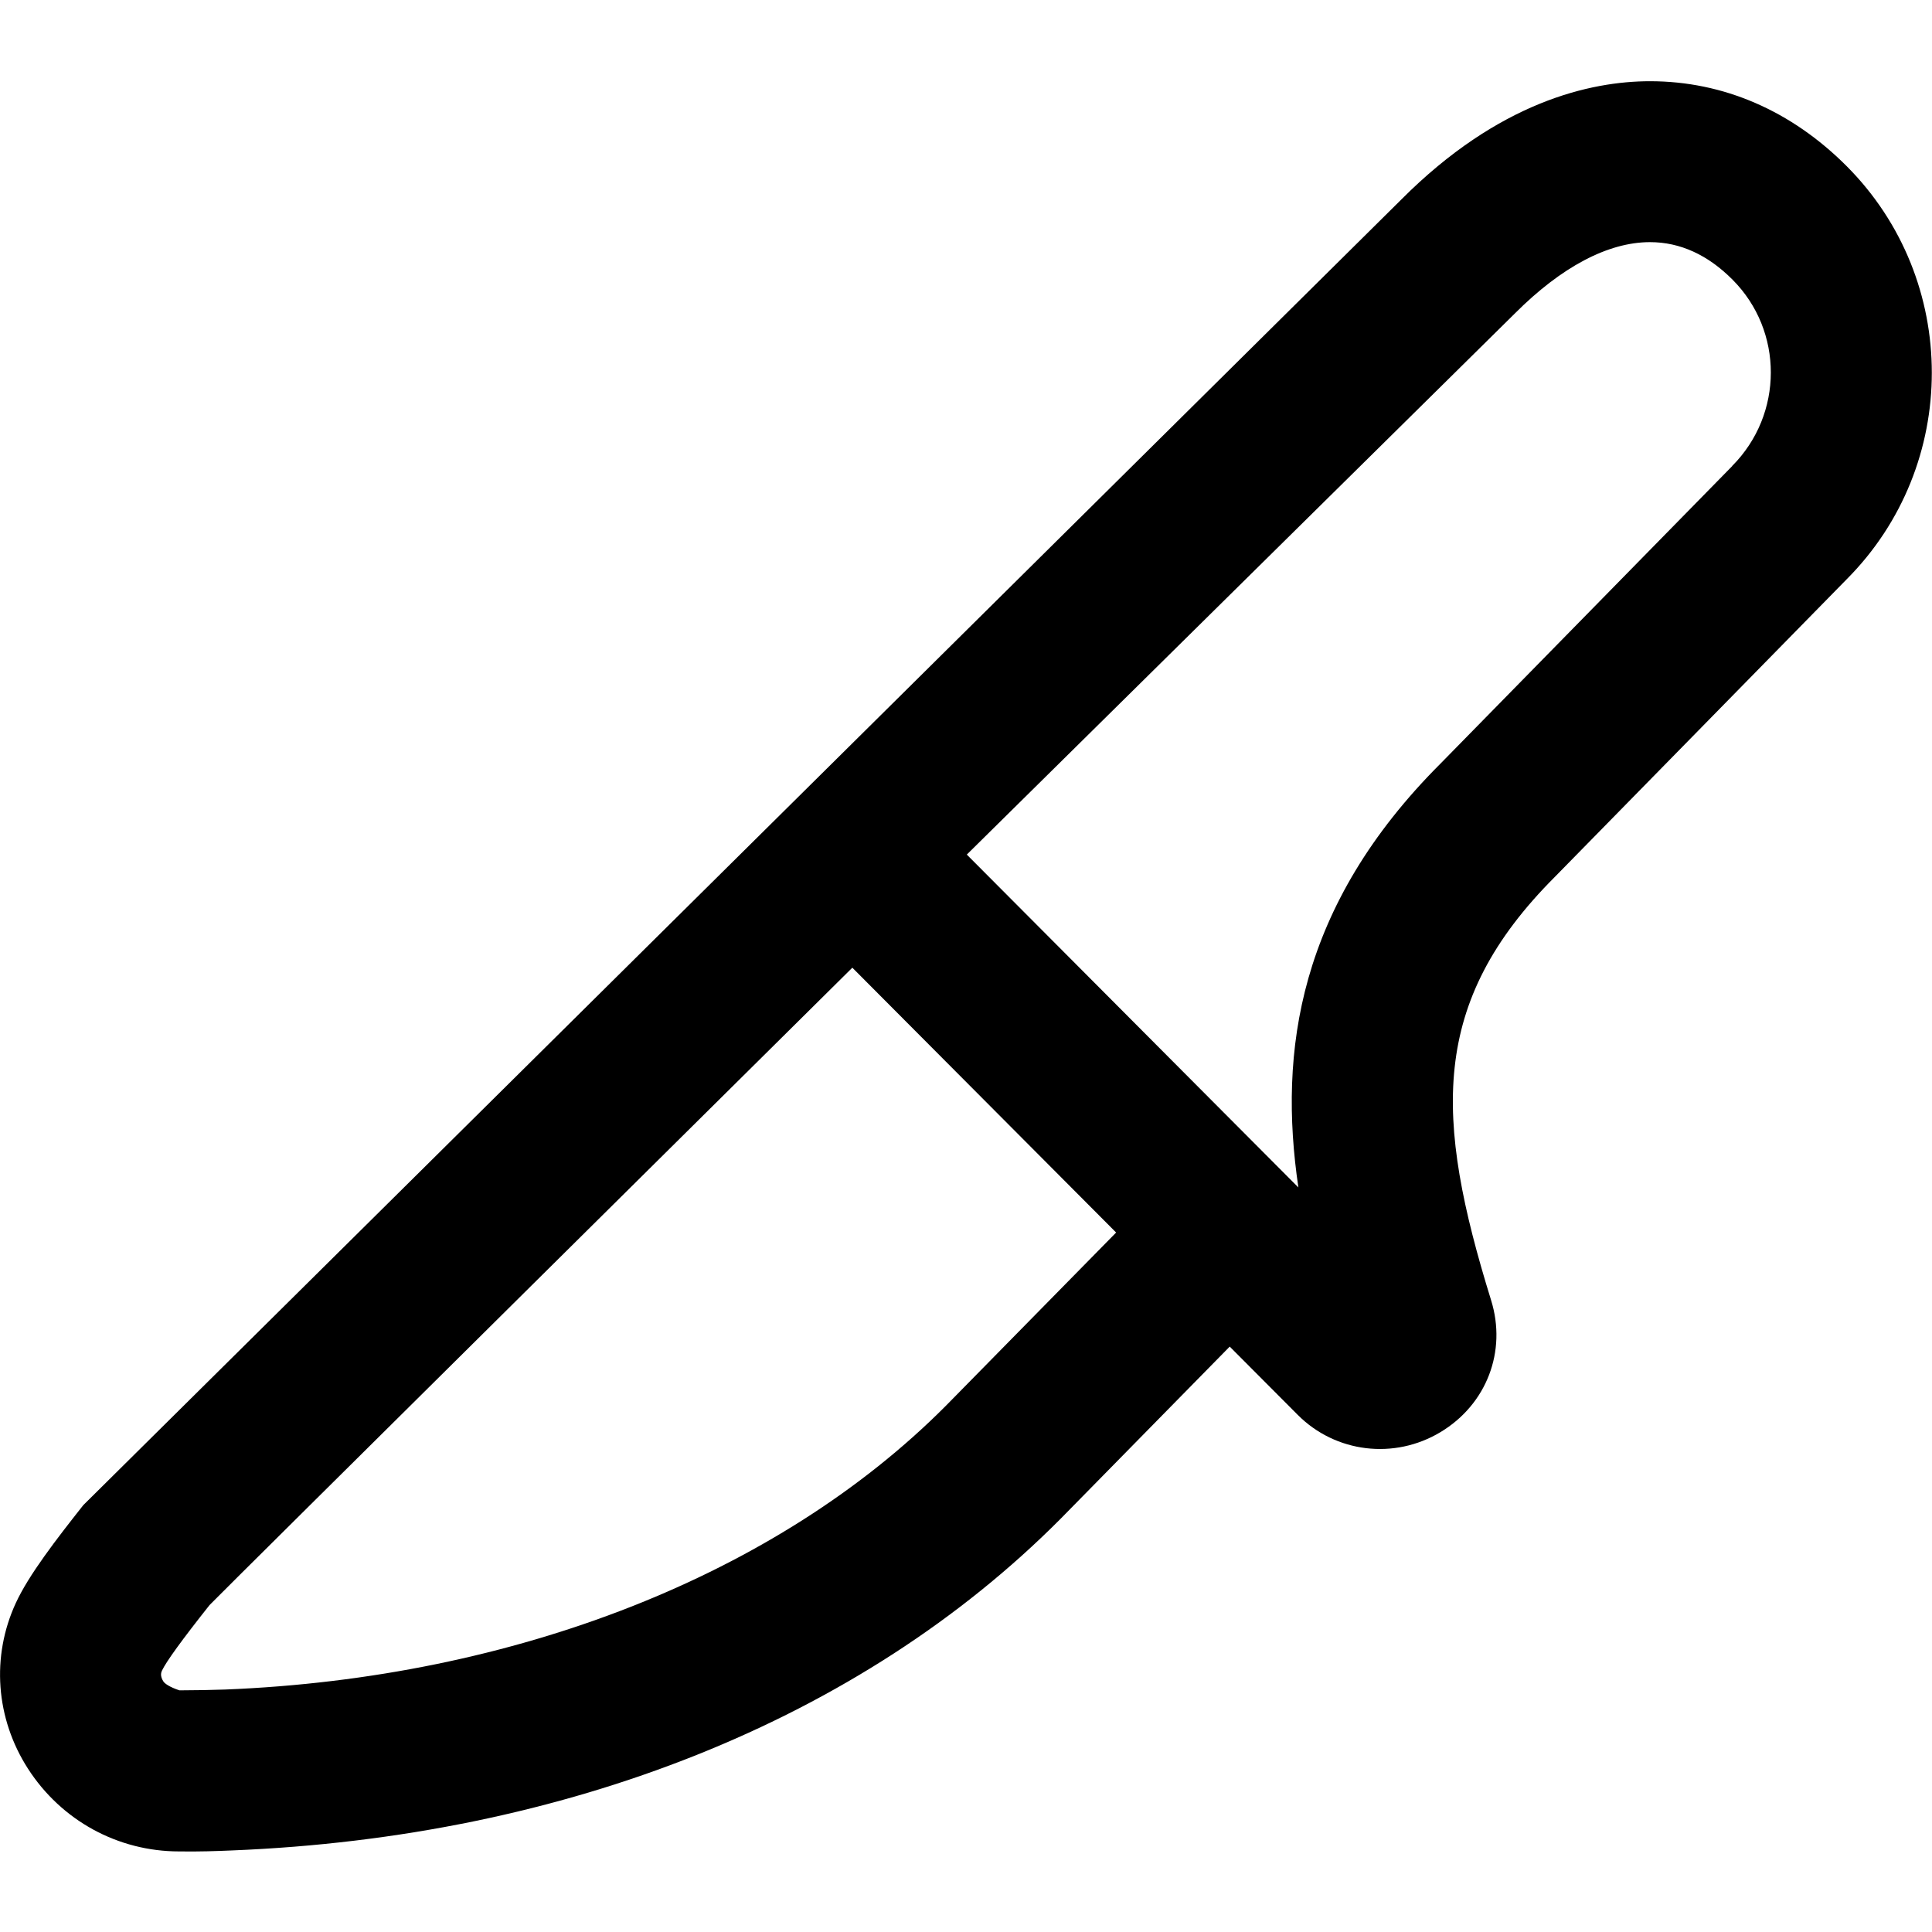
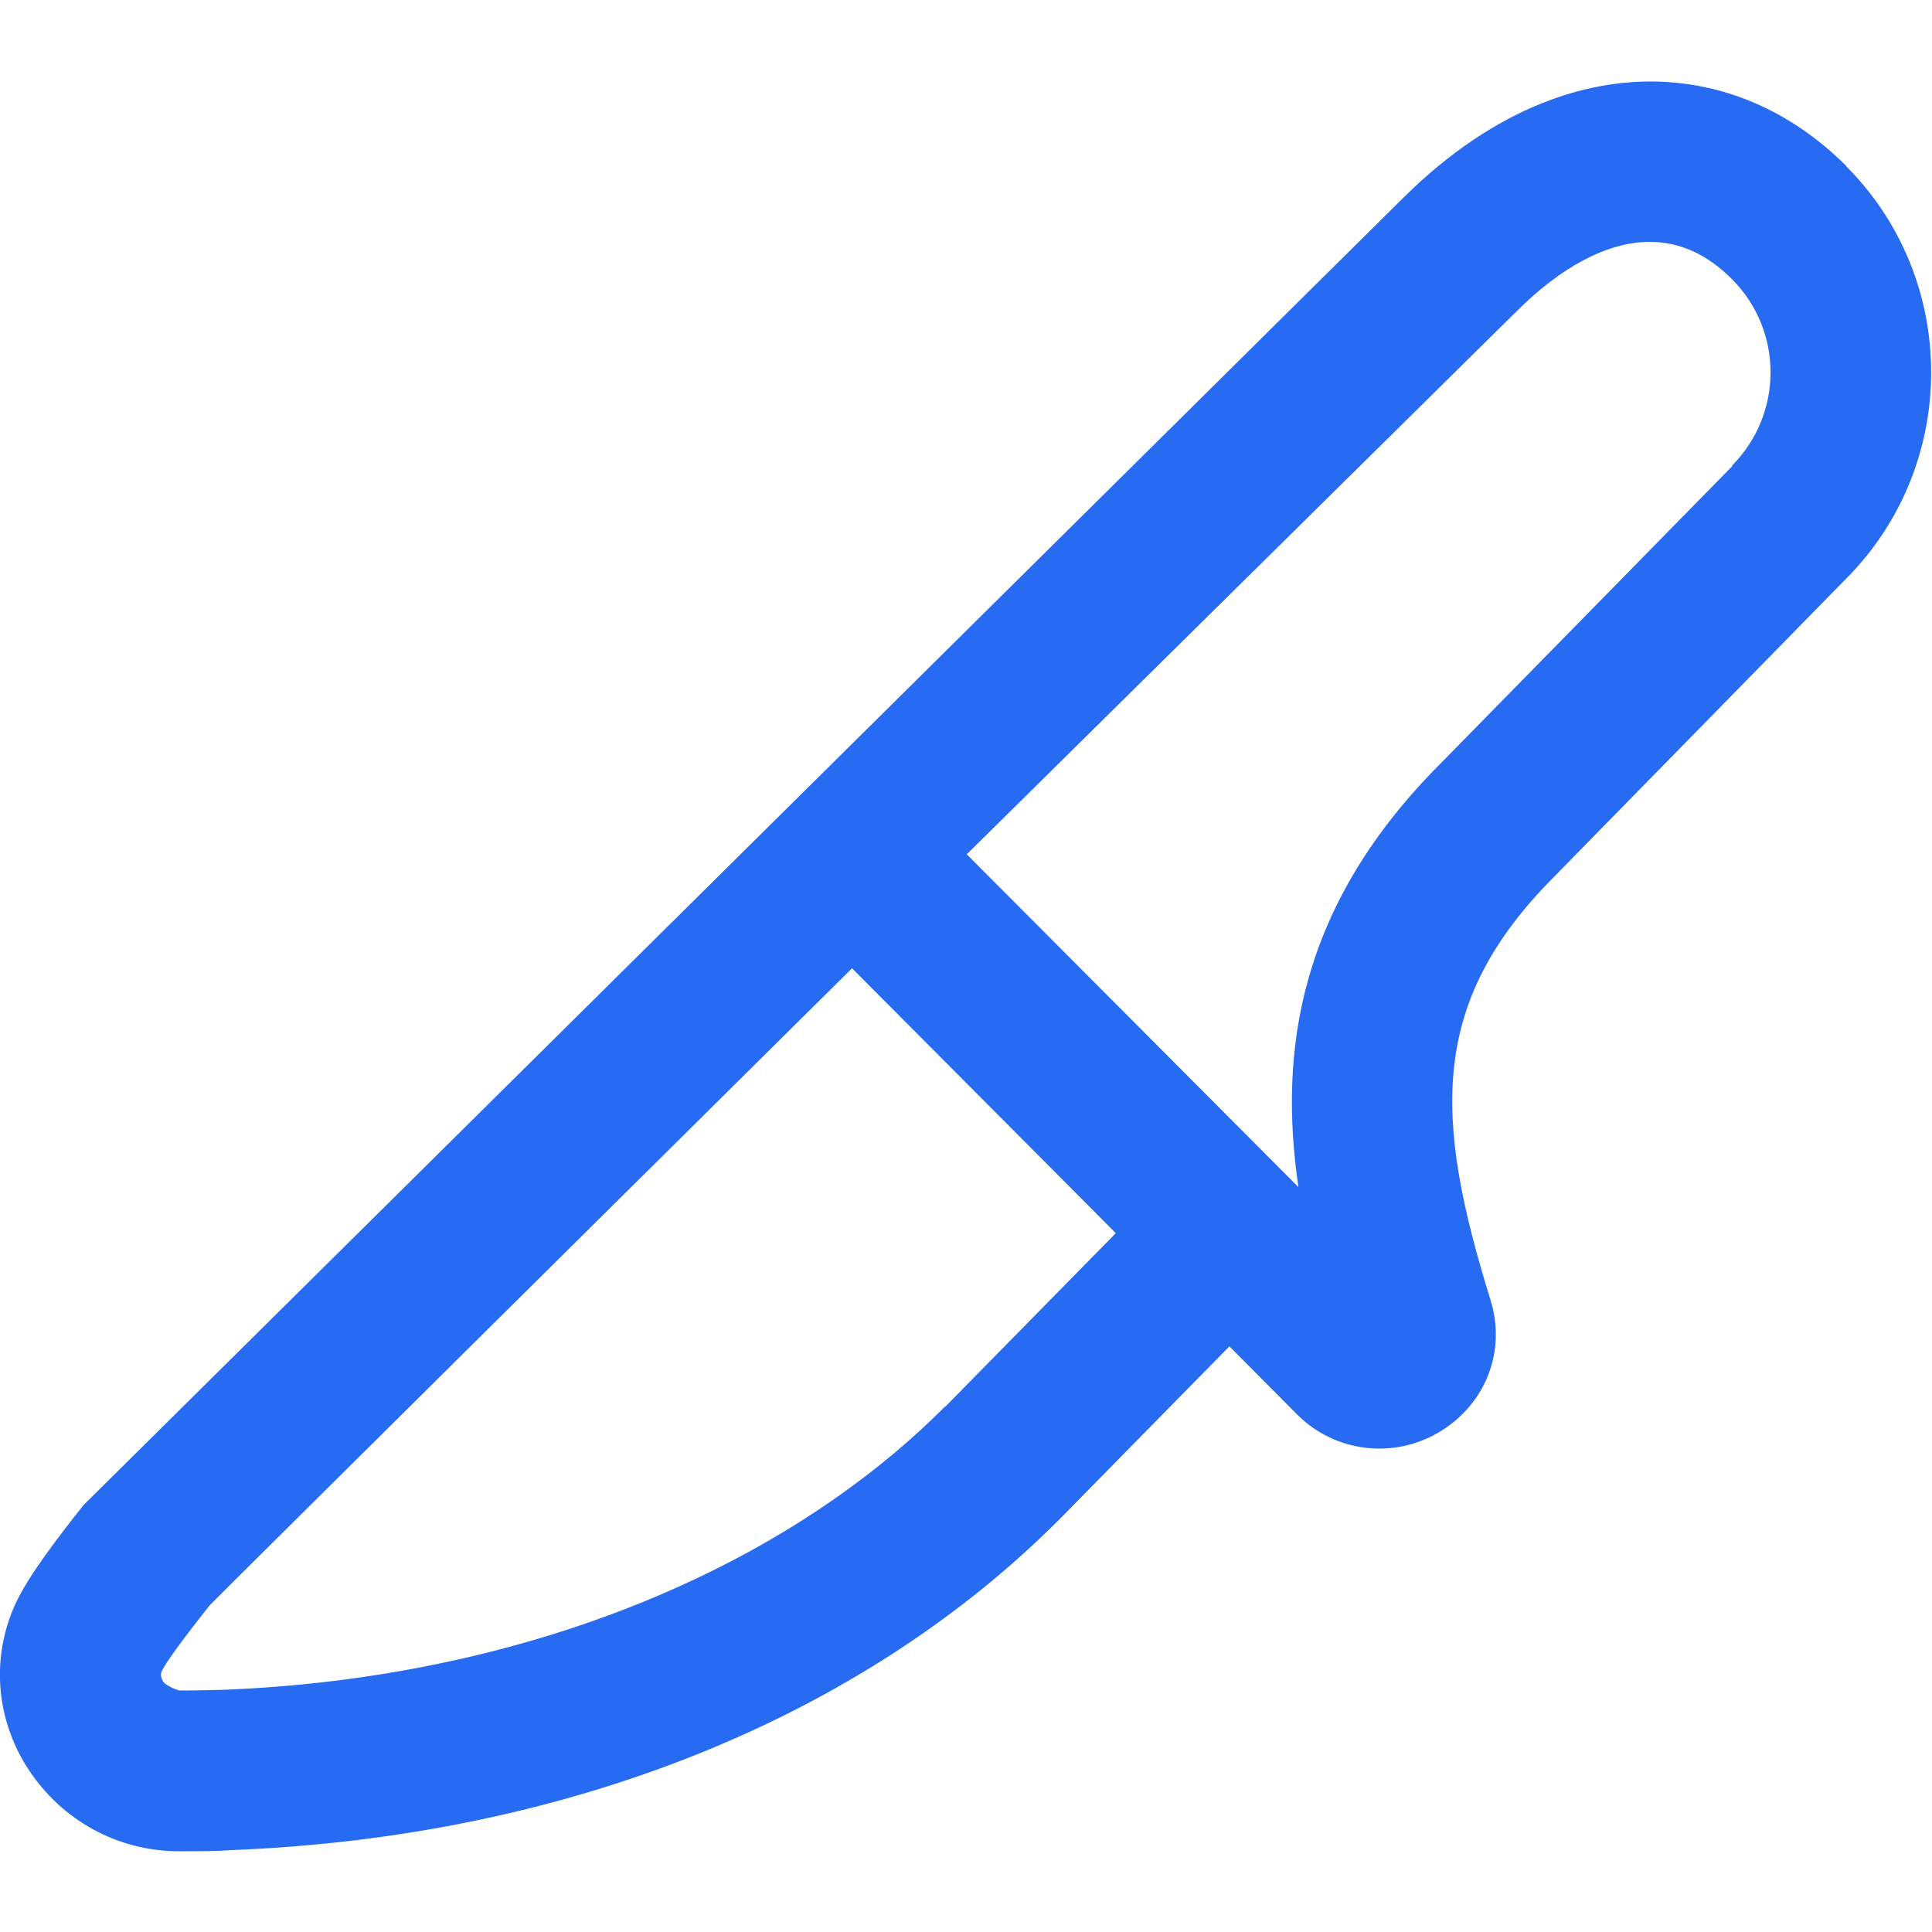
- <svg xmlns="http://www.w3.org/2000/svg" id="Layer_1" data-name="Layer 1" viewBox="0 0 24 24" width="512" height="512">
-   <path d="m22.941,2.065c-.688-.69-1.532-1.056-2.443-1.056h0c-.742,0-1.881.256-3.089,1.468L1.035,18.697c-.335.424-.677.866-.838,1.215-.308.666-.251,1.436.151,2.06.415.644,1.117,1.027,1.877,1.027.239.004.469-.004.651-.012,4.16-.166,7.814-1.625,10.294-4.115l2.106-2.144.846.849c.469.47,1.198.559,1.773.213.573-.345.825-1.004.628-1.638-.701-2.262-.771-3.695.793-5.26l3.625-3.697c1.409-1.415,1.409-3.716,0-5.13Zm-11.193,15.4c-2.087,2.096-5.35,3.38-8.953,3.523-.158.006-.355.009-.566.01-.119-.039-.183-.084-.199-.11-.047-.072-.026-.118-.017-.137.054-.113.252-.386.59-.812.035-.044,7.985-7.918,7.985-7.918l3.277,3.29-2.117,2.154Zm9.771-11.676l-3.624,3.696c-1.769,1.768-2.016,3.575-1.766,5.266l-4.119-4.135,6.808-6.722c.578-.579,1.158-.886,1.679-.886h0c.373,0,.718.157,1.026.467.634.636.634,1.671-.005,2.313Z" />
+ <svg xmlns="http://www.w3.org/2000/svg" id="Layer_1" version="1.1" viewBox="0 0 512 512">
+   <defs>
+     <style>
+       .st0 {
+         fill: #276bf2;
+       }
+     </style>
+   </defs>
+   <path class="st0" d="M489.4,44.1c-14.7-14.7-32.7-22.5-52.1-22.5h0c-15.8,0-40.1,5.5-65.9,31.3L22.1,398.9c-7.1,9-14.4,18.5-17.9,25.9-6.6,14.2-5.4,30.6,3.2,43.9,8.9,13.7,23.8,21.9,40,21.9,5.1,0,10,0,13.9-.3,88.7-3.5,166.7-34.7,219.6-87.8l44.9-45.7,18,18.1c10,10,25.6,11.9,37.8,4.5,12.2-7.4,17.6-21.4,13.4-34.9-15-48.3-16.4-78.8,16.9-112.2l77.3-78.9c30.1-30.2,30.1-79.3,0-109.4h0ZM250.6,372.6c-44.5,44.7-114.1,72.1-191,75.2-3.4.1-7.6.2-12.1.2-2.5-.8-3.9-1.8-4.2-2.3-1-1.5-.6-2.5-.4-2.9,1.2-2.4,5.4-8.2,12.6-17.3.7-.9,170.3-168.9,170.3-168.9l69.9,70.2-45.2,46h0ZM459.1,123.5l-77.3,78.8c-37.7,37.7-43,76.3-37.7,112.3l-87.9-88.2,145.2-143.4c12.3-12.4,24.7-18.9,35.8-18.9h0c8,0,15.3,3.3,21.9,10,13.5,13.6,13.5,35.6-.1,49.3h0Z" />
</svg>
